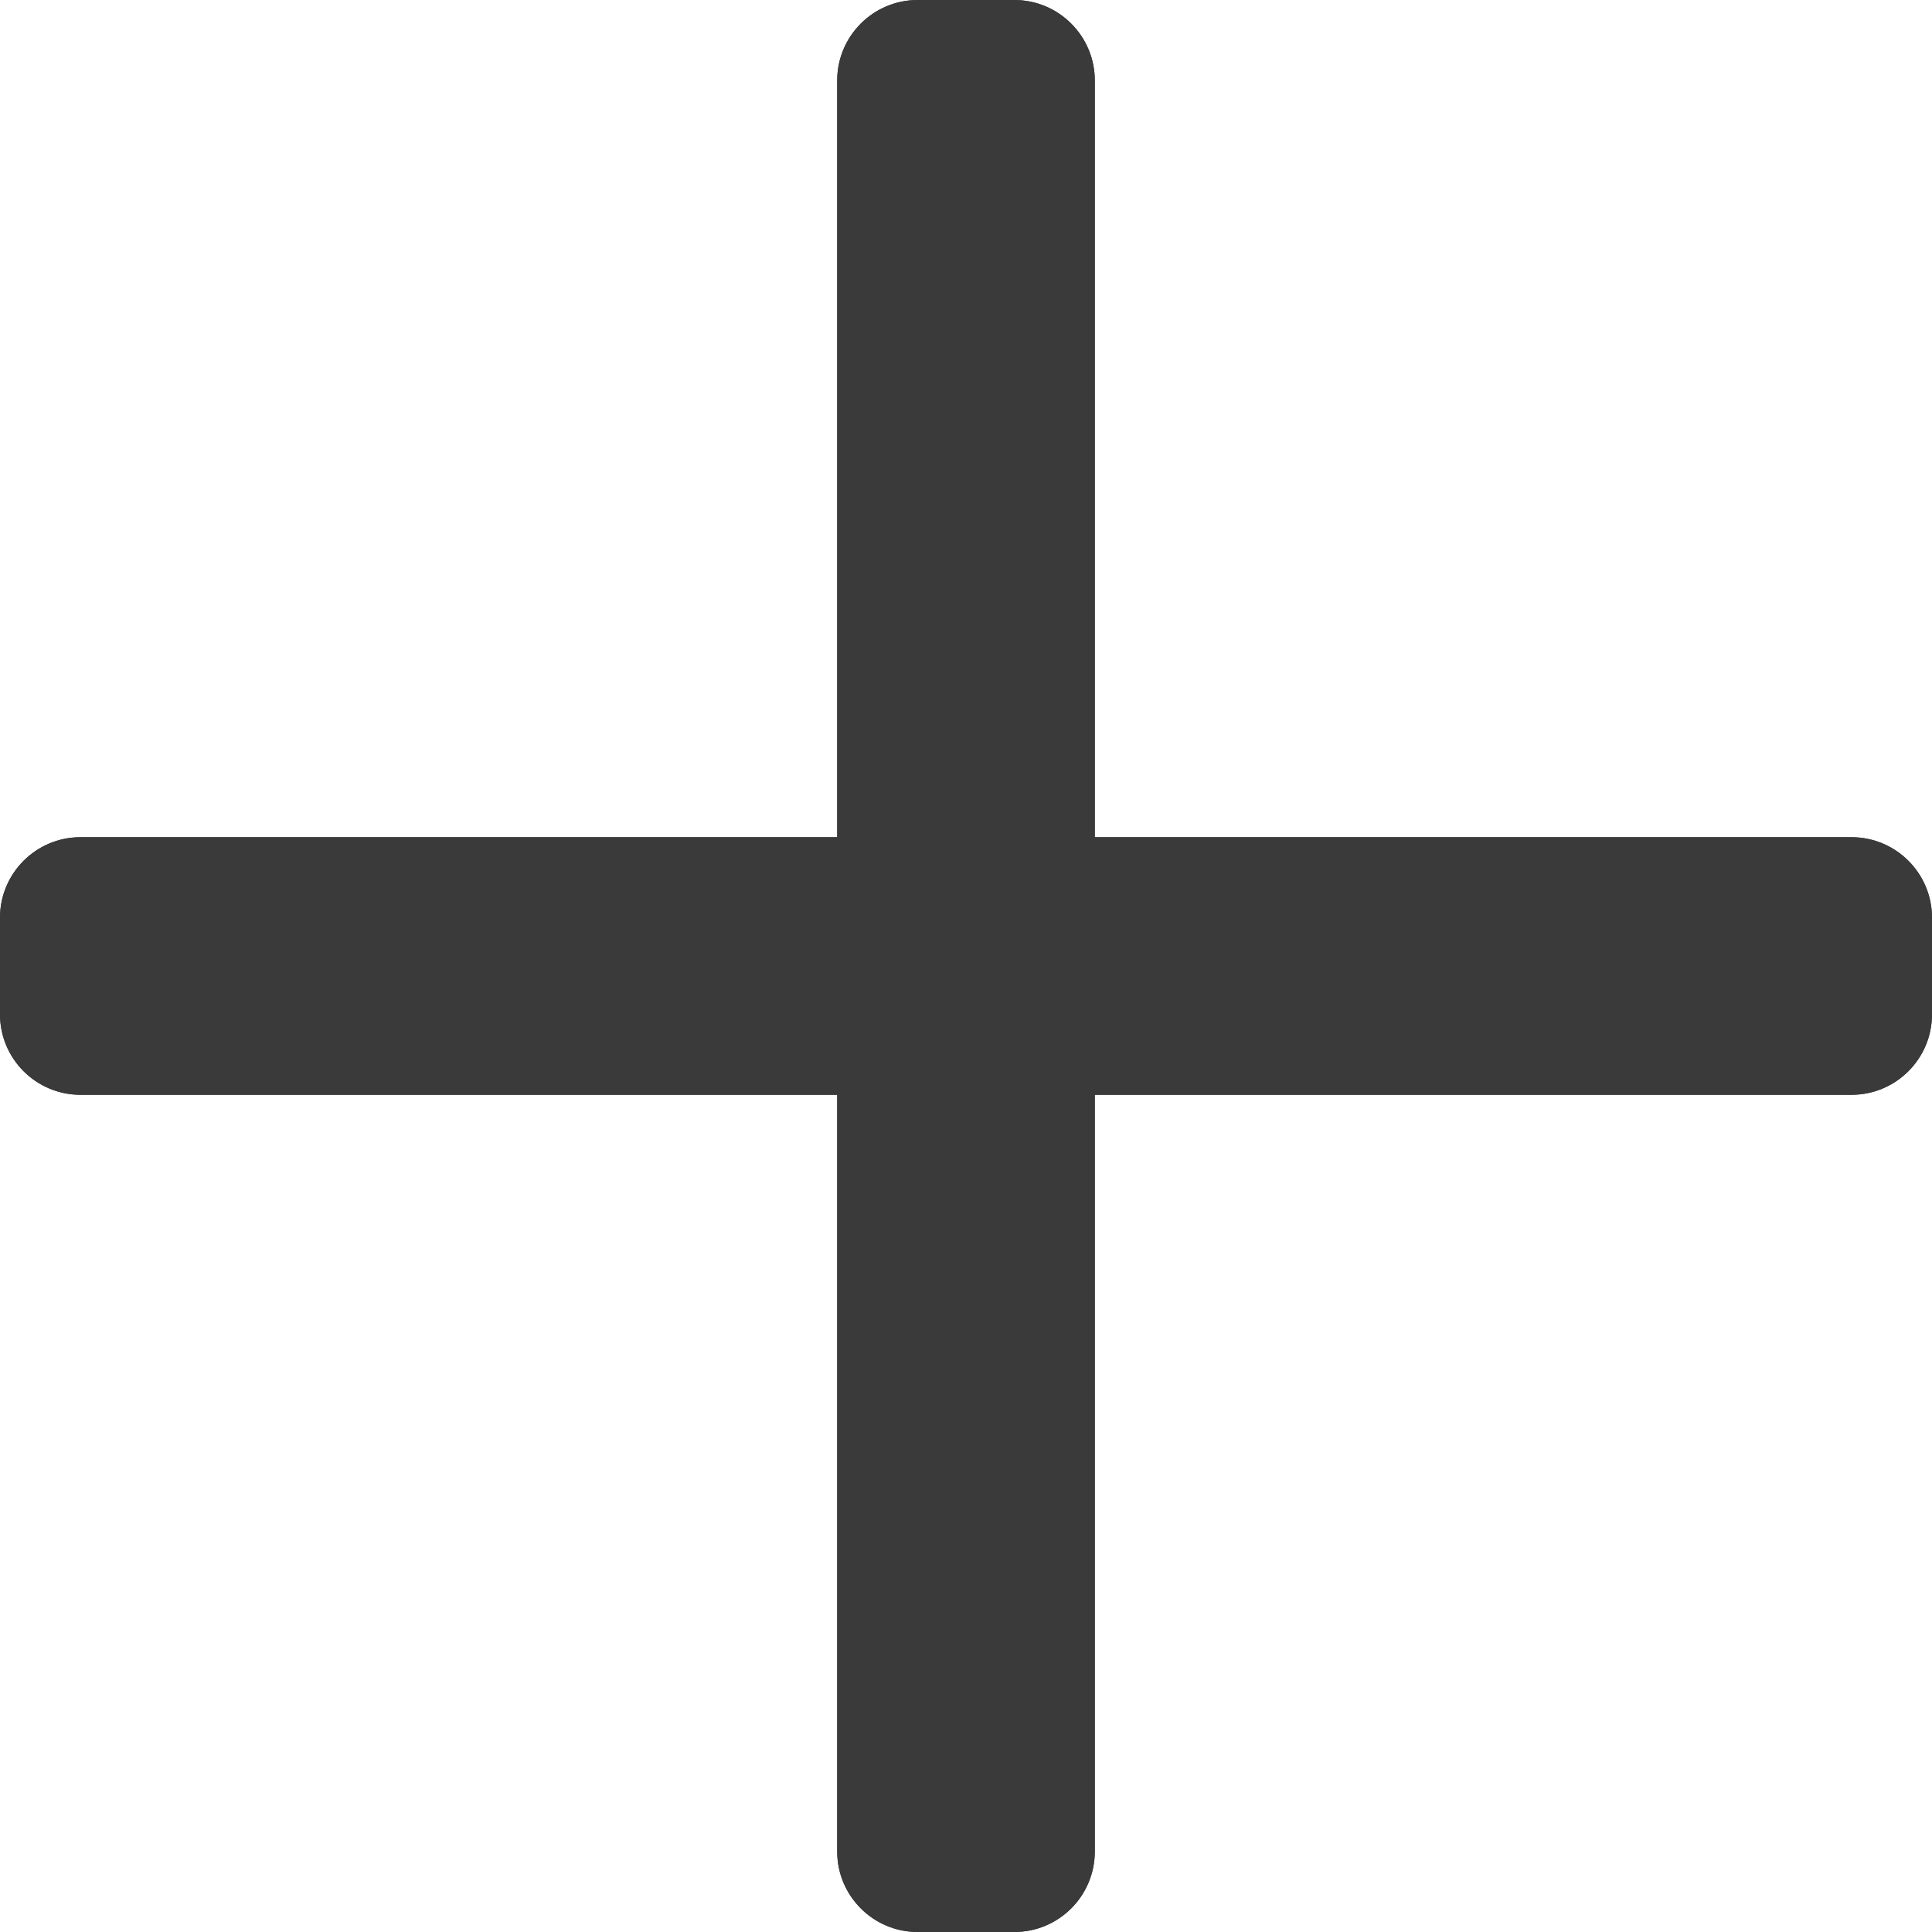
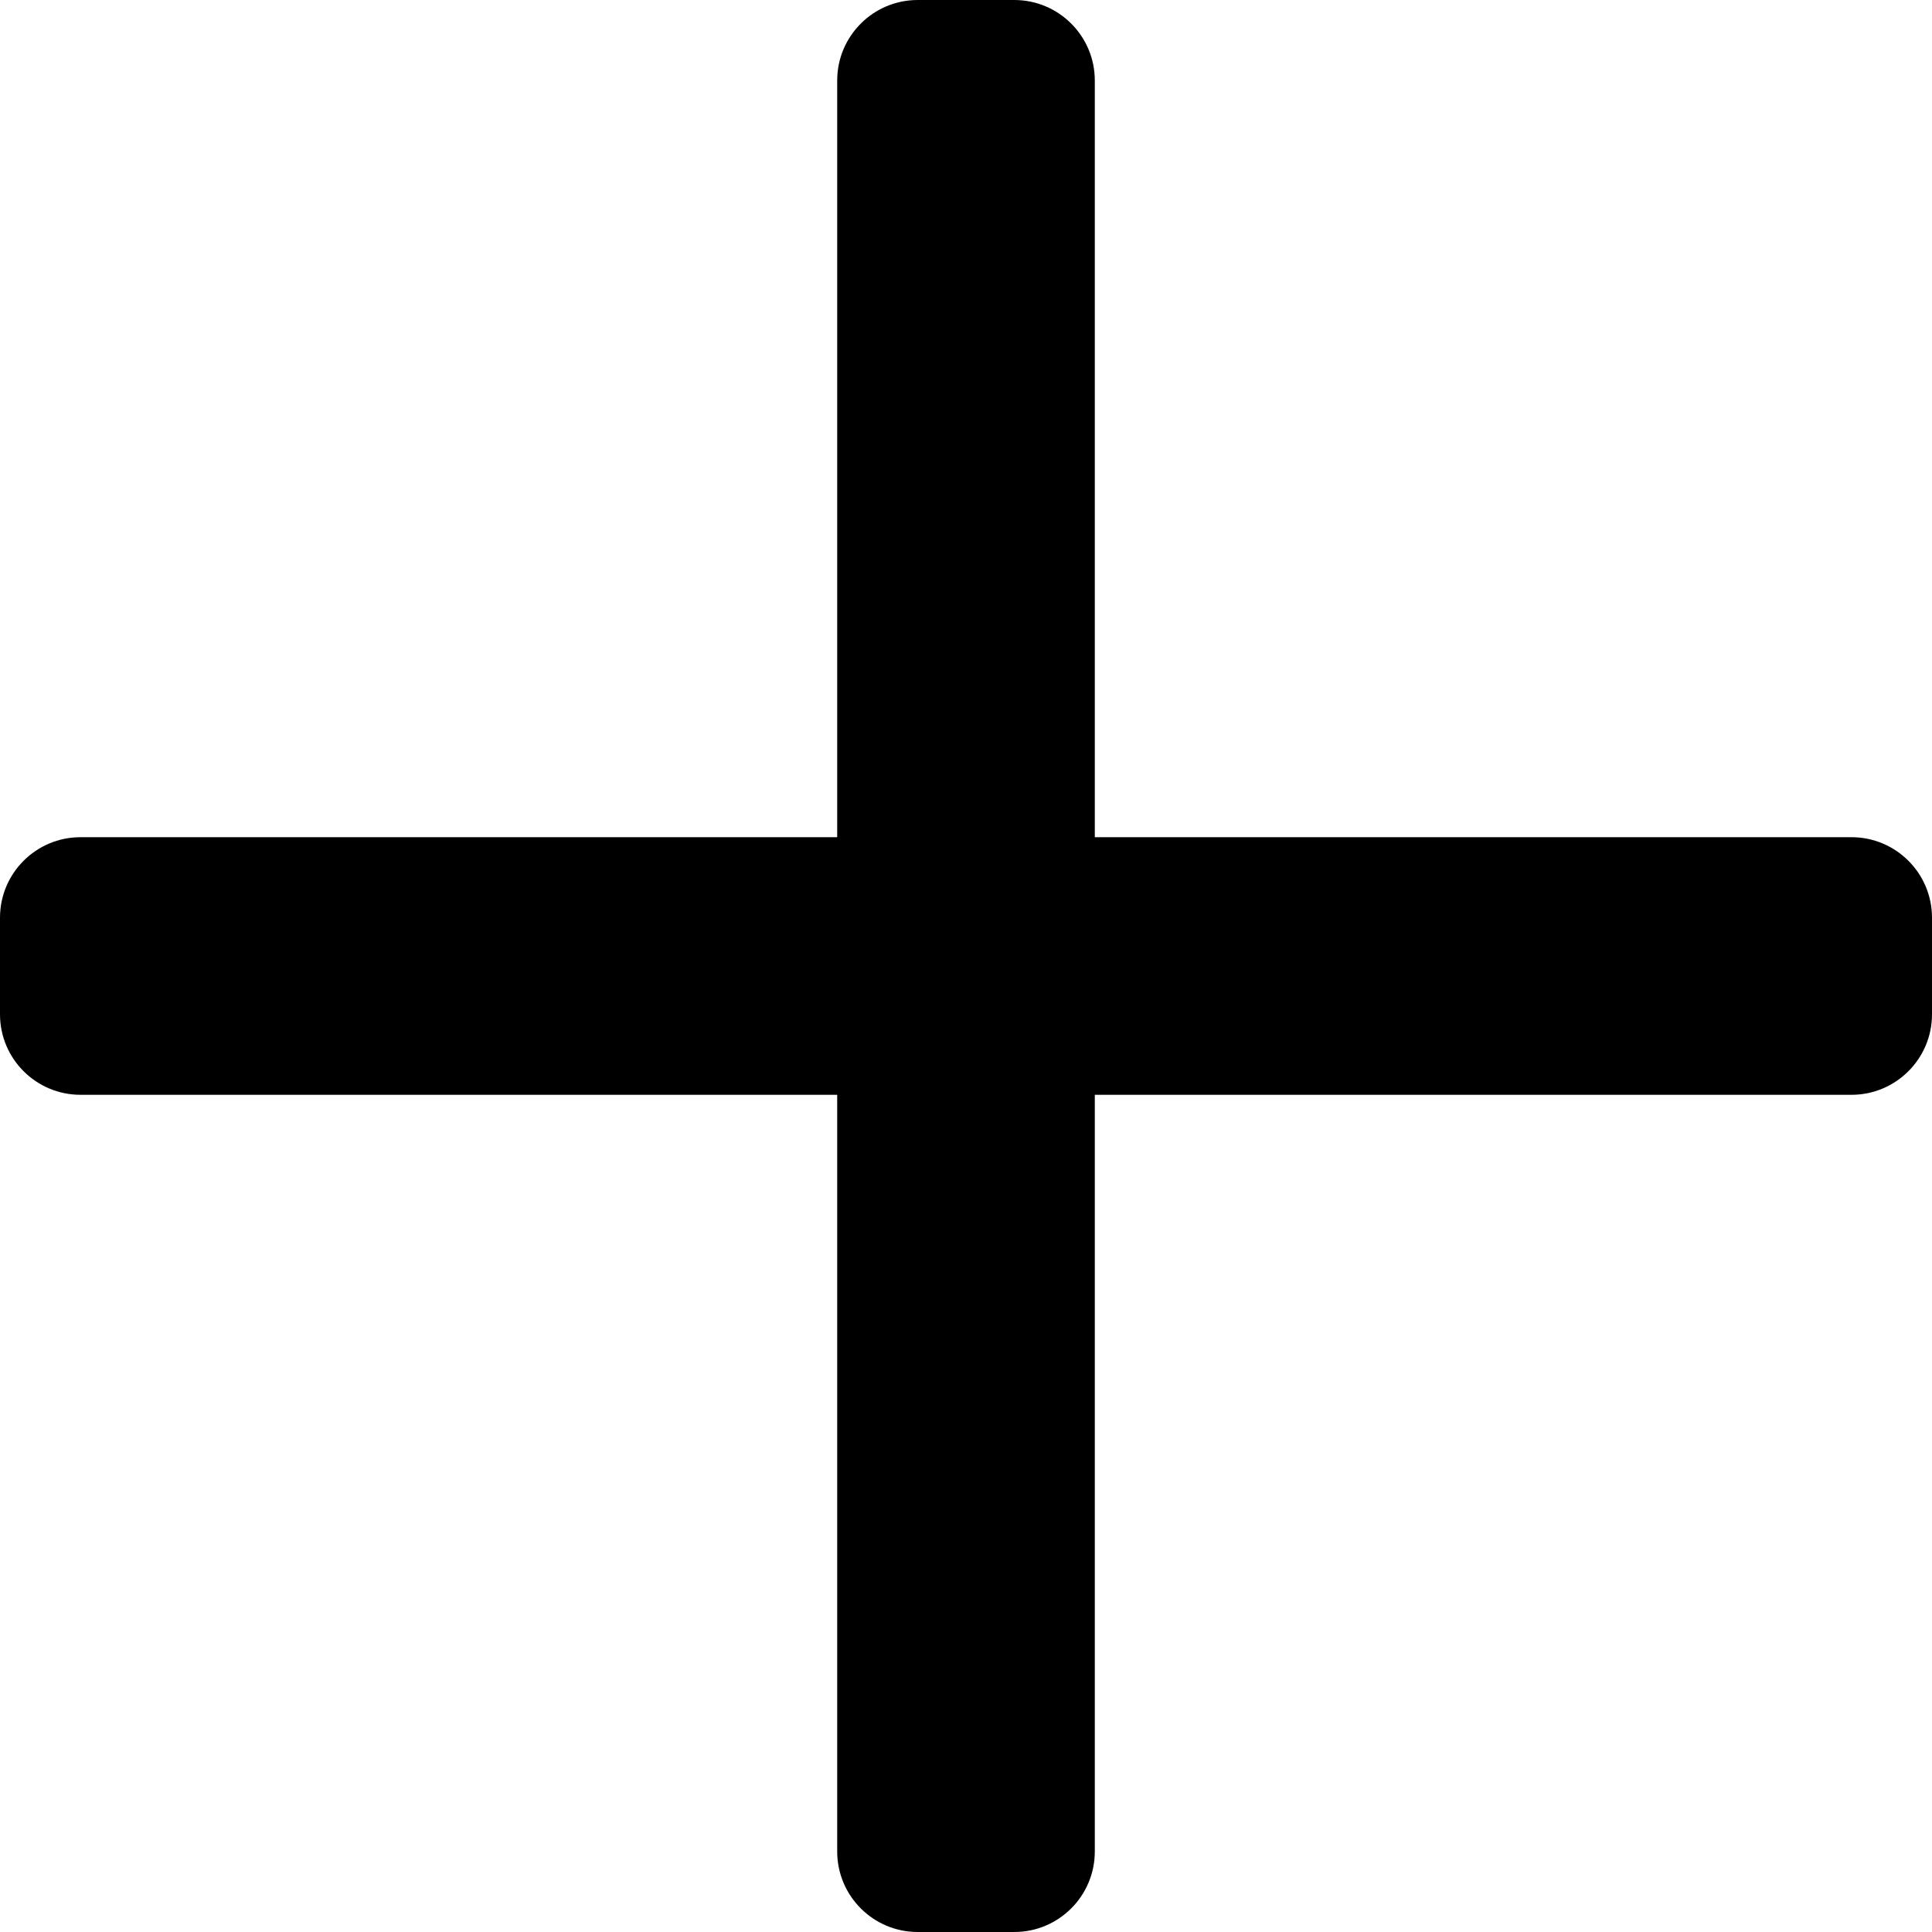
<svg xmlns="http://www.w3.org/2000/svg" width="24" height="24" viewBox="0 0 24 24" fill="none">
-   <path d="M1 13.6L23 13.6C23.552 13.6 24 13.152 24 12.6V11.4C24 10.848 23.552 10.4 23 10.4L1 10.4C0.448 10.4 0 10.848 0 11.4V12.6C0 13.152 0.448 13.6 1 13.6Z" fill="#3A3A3A" />
-   <path d="M1 13.6L23 13.6C23.552 13.6 24 13.152 24 12.6V11.4C24 10.848 23.552 10.4 23 10.4L1 10.4C0.448 10.4 0 10.848 0 11.4V12.6C0 13.152 0.448 13.6 1 13.6Z" fill="#3A3A3A" />
-   <path d="M10.4 1L10.4 23C10.4 23.552 10.848 24 11.4 24H12.6C13.152 24 13.6 23.552 13.6 23L13.6 1C13.6 0.448 13.152 0 12.6 0L11.4 0C10.848 0 10.4 0.448 10.4 1Z" fill="#3A3A3A" />
-   <path d="M10.4 1L10.4 23C10.4 23.552 10.848 24 11.4 24H12.6C13.152 24 13.6 23.552 13.6 23L13.6 1C13.6 0.448 13.152 0 12.6 0L11.4 0C10.848 0 10.4 0.448 10.4 1Z" fill="#3A3A3A" />
+   <path d="M1 13.6L23 13.6C23.552 13.6 24 13.152 24 12.6V11.4C24 10.848 23.552 10.4 23 10.4L1 10.4C0.448 10.4 0 10.848 0 11.4V12.6C0 13.152 0.448 13.6 1 13.6Z" fill="currentColor" />
+   <path d="M10.4 1L10.4 23C10.4 23.552 10.848 24 11.4 24H12.6C13.152 24 13.6 23.552 13.6 23L13.6 1C13.6 0.448 13.152 0 12.6 0L11.4 0C10.848 0 10.4 0.448 10.4 1Z" fill="currentColor" />
</svg>
